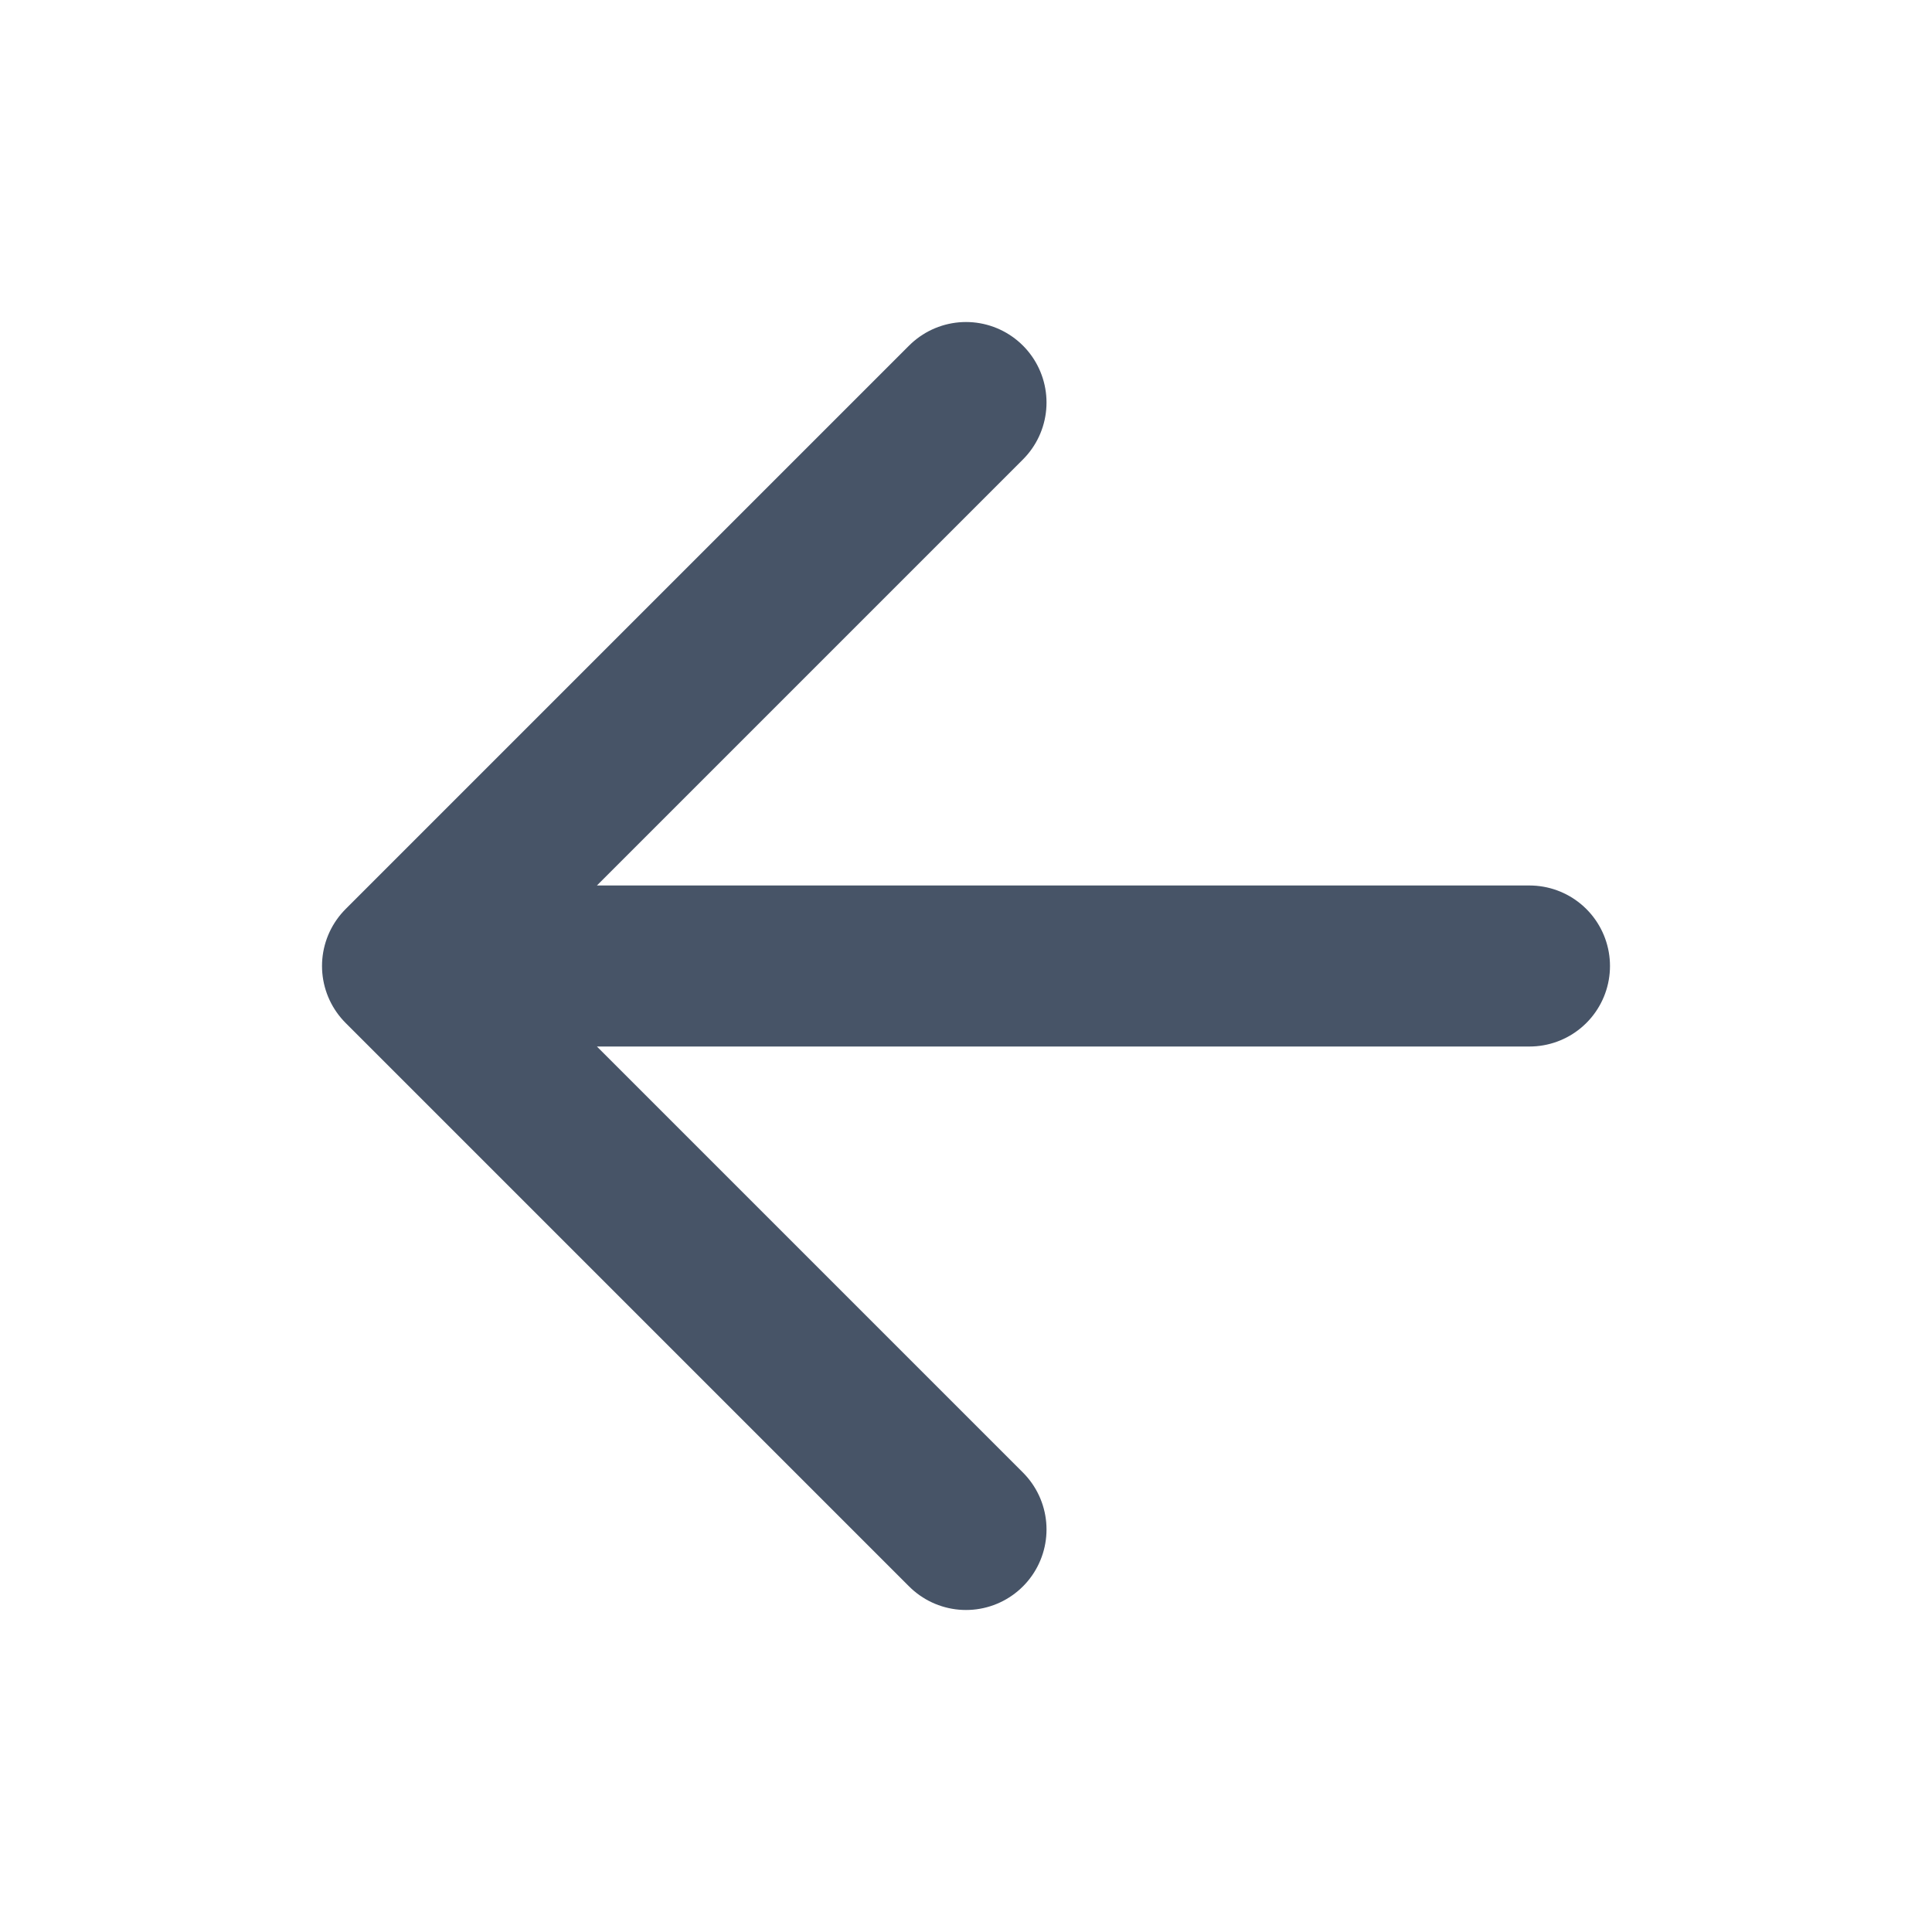
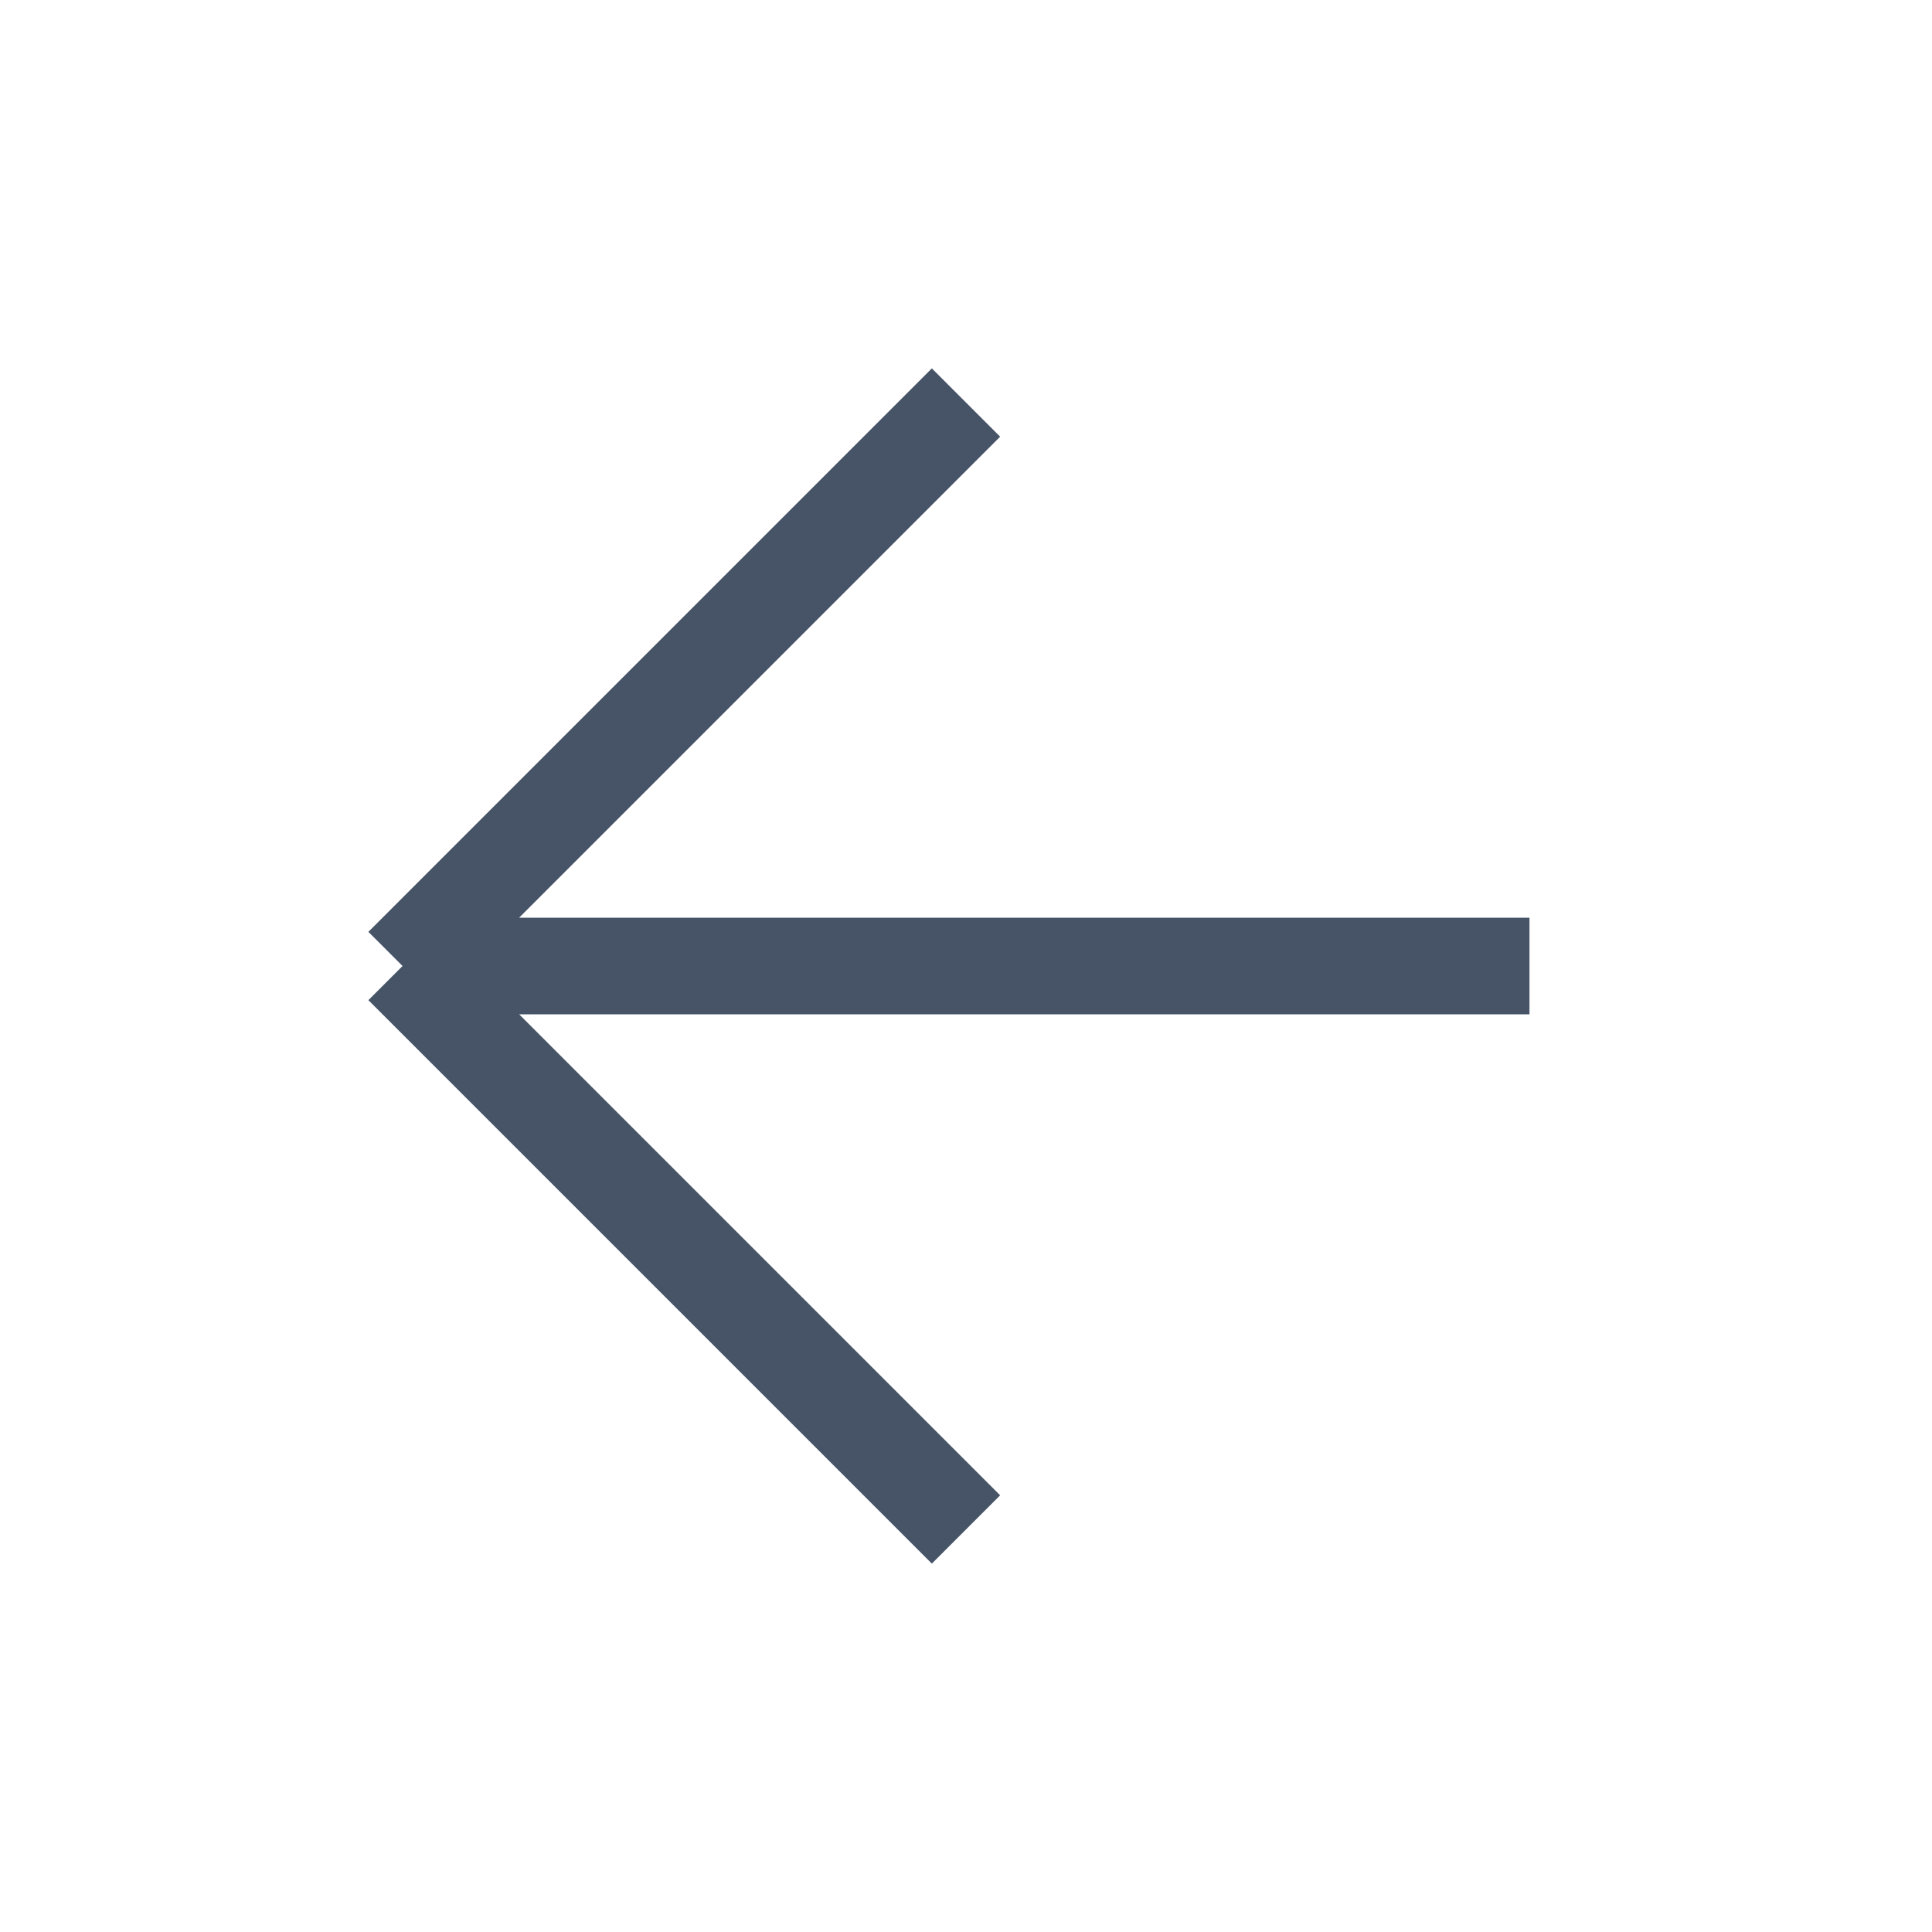
<svg xmlns="http://www.w3.org/2000/svg" width="20" height="20" viewBox="0 0 20 20" fill="none">
-   <path d="M15.833 10H4.167M4.167 10L10 15.833M4.167 10L10 4.167" stroke="#475467" stroke-width="1.667" stroke-linecap="round" stroke-linejoin="round" />
+   <path d="M15.833 10H4.167M4.167 10L10 15.833M4.167 10L10 4.167" stroke="#475467" strokeWidth="1.667" strokeLinecap="round" strokeLinejoin="round" />
</svg>
